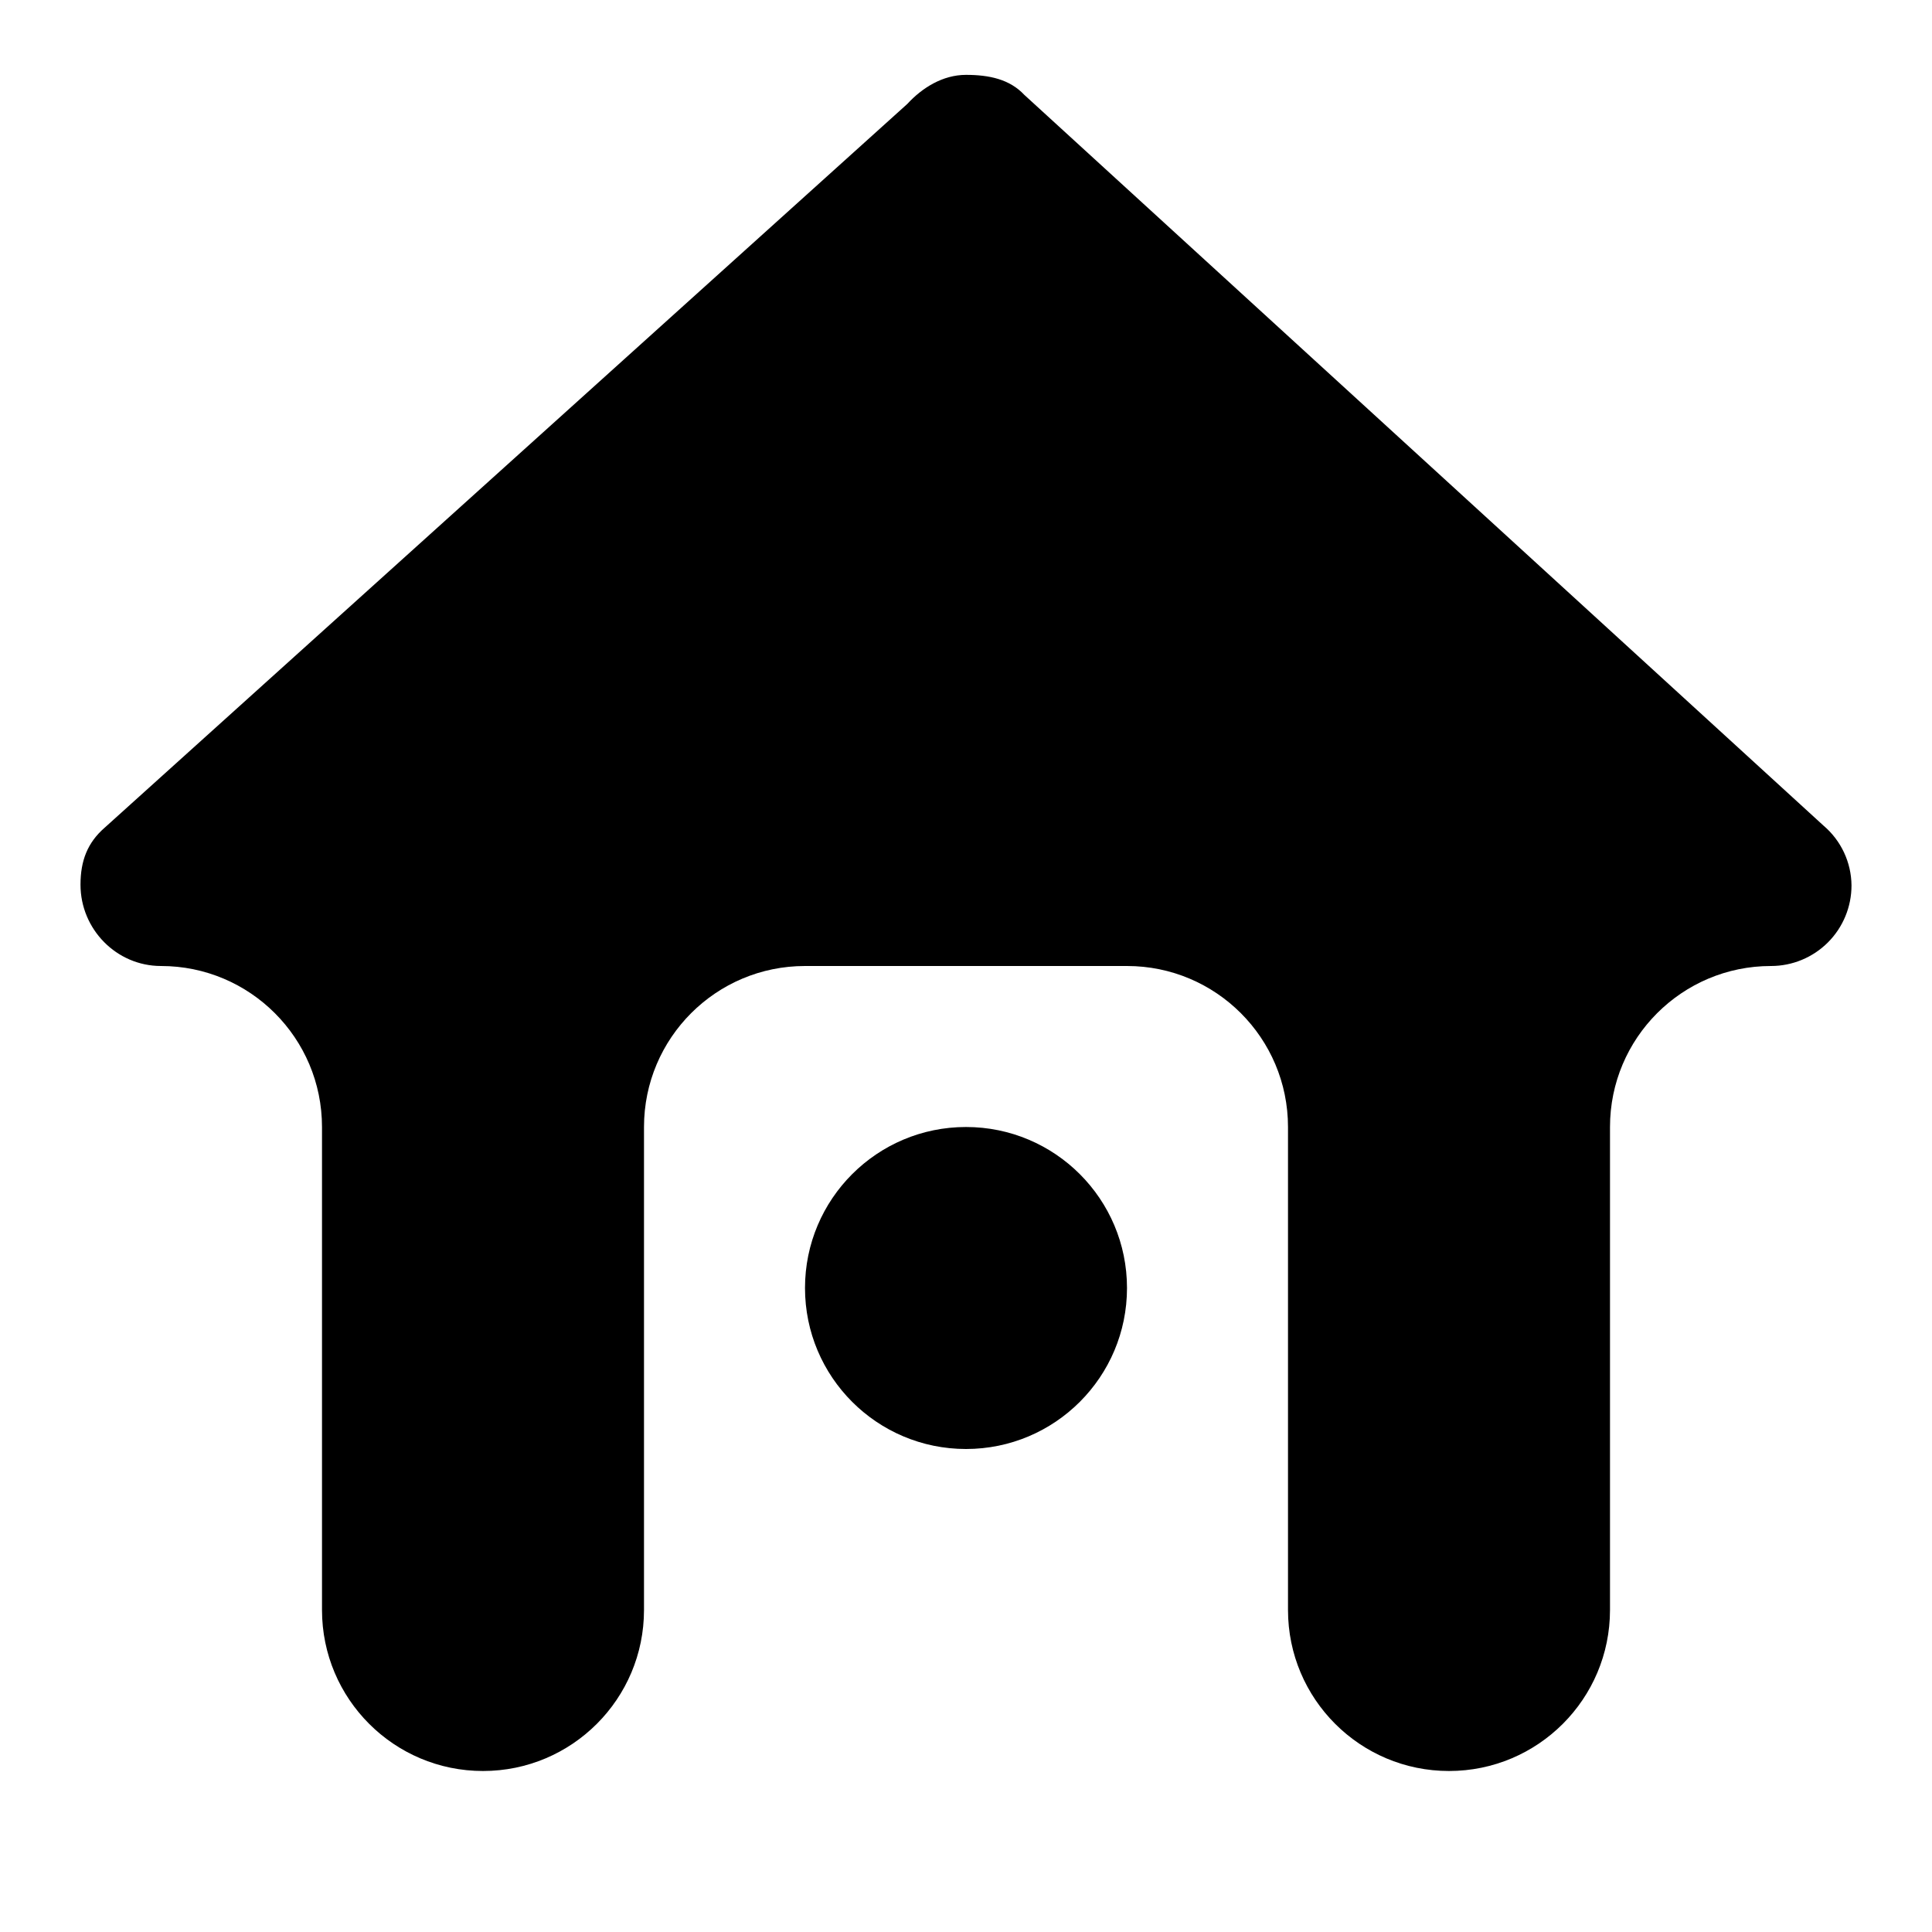
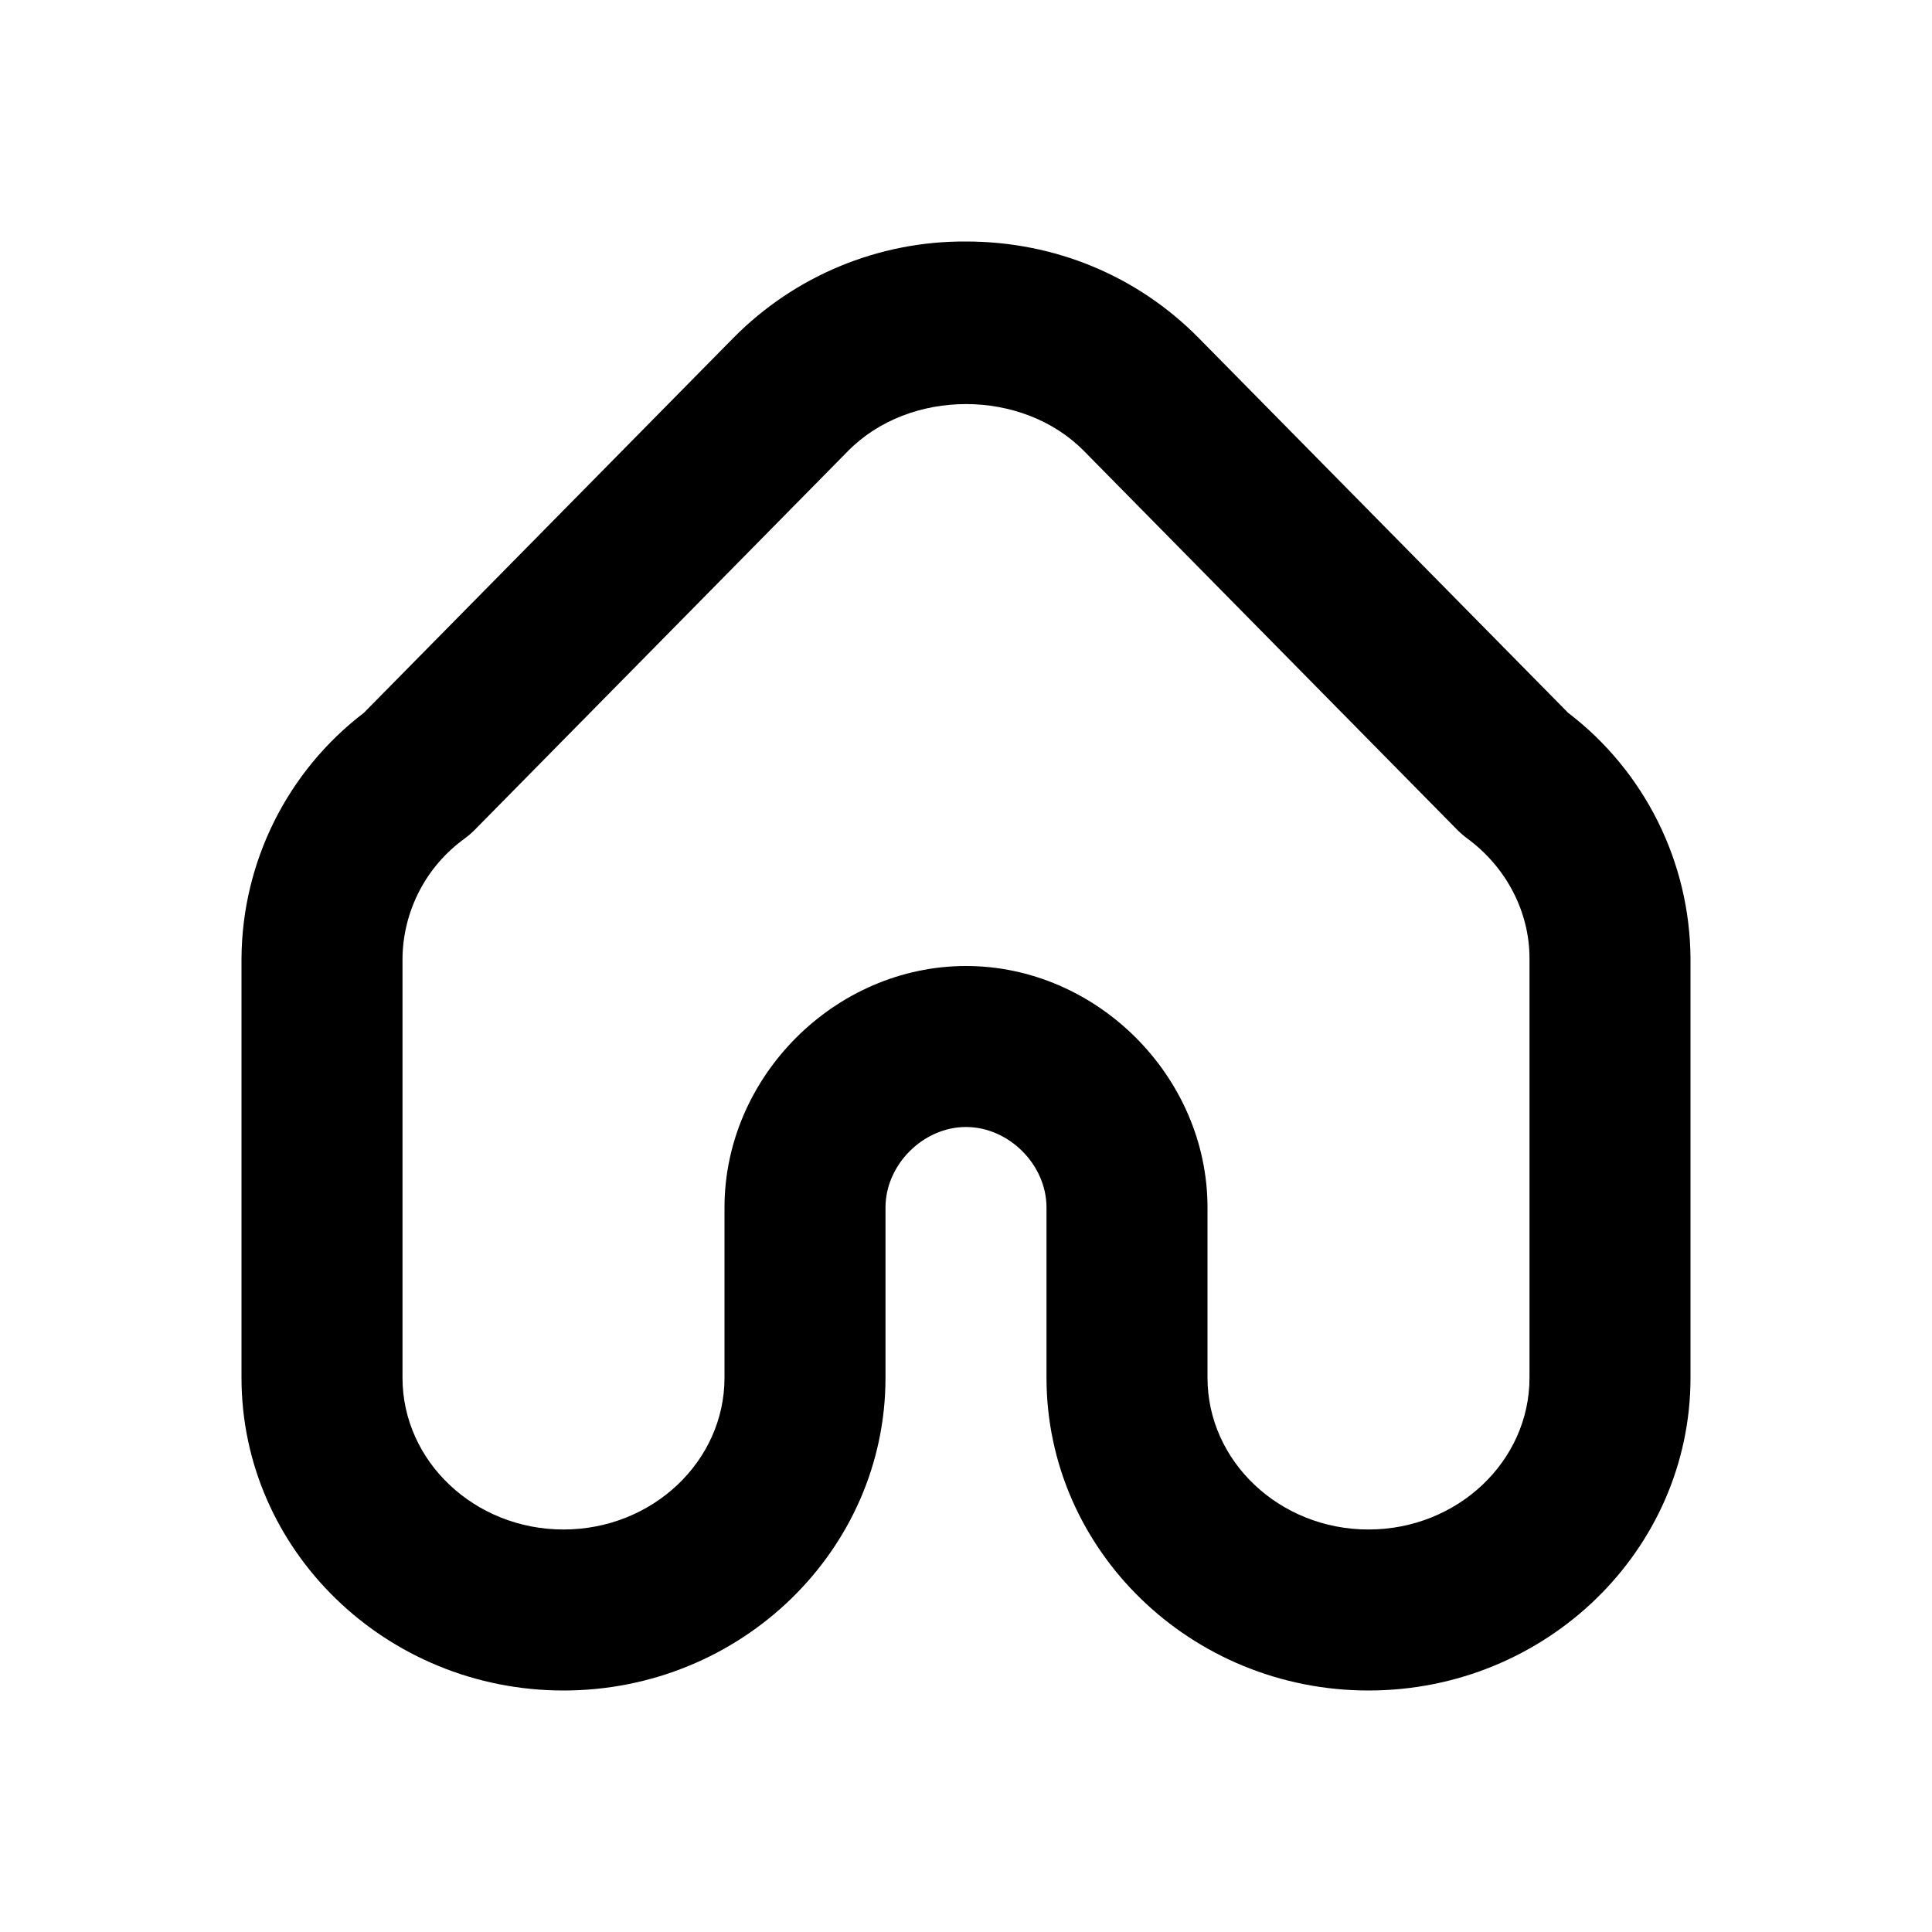
- <svg xmlns="http://www.w3.org/2000/svg" width="24" height="24" viewBox="0 0 24 24">
-   <g fill-rule="evenodd" clip-rule="evenodd">
-     <path d="M22.652 10.256l-9.928-9.078C12.542.984 12.287.93 12 .93c-.291 0-.547.163-.729.361L1.3 10.282c-.211.184-.3.407-.3.708 0 .554.448 1.01 1 1.01a2 2 0 0 1 2 2.001V20a2 2 0 1 0 4 0v-6a2 2 0 0 1 2-2h4a2 2 0 0 1 2 2v6a2 2 0 1 0 4 0v-5.999A2 2 0 0 1 22 12a1 1 0 0 0 1-1.001.985.985 0 0 0-.348-.743z" />
-     <circle cx="12" cy="16" r="2" />
-   </g>
+ <svg width="24" height="24" viewBox="0 0 24 24">
+   <path fill-rule="evenodd" d="M12 12c1.626 0 3 1.374 3 3v2.115c0 1.039.897 1.885 2 1.885s2-.846 2-1.885v-5.211c0-.577-.289-1.133-.773-1.488a1.088 1.088 0 0 1-.121-.104l-4.64-4.709c-.766-.778-2.166-.778-2.932 0l-4.64 4.709a1.088 1.088 0 0 1-.121.104A1.862 1.862 0 0 0 5 11.904v5.211C5 18.154 5.897 19 7 19s2-.846 2-1.885V15c0-1.626 1.374-3 3-3m5 9c-2.206 0-4-1.743-4-3.885V15c0-.532-.468-1-1-1s-1 .468-1 1v2.115C11 19.257 9.206 21 7 21s-4-1.743-4-3.885v-5.211a3.87 3.87 0 0 1 1.521-3.05L9.11 4.198A4.026 4.026 0 0 1 12 3c1.102 0 2.128.426 2.89 1.198l4.589 4.656A3.87 3.87 0 0 1 21 11.904v5.211C21 19.257 19.206 21 17 21" />
</svg>
